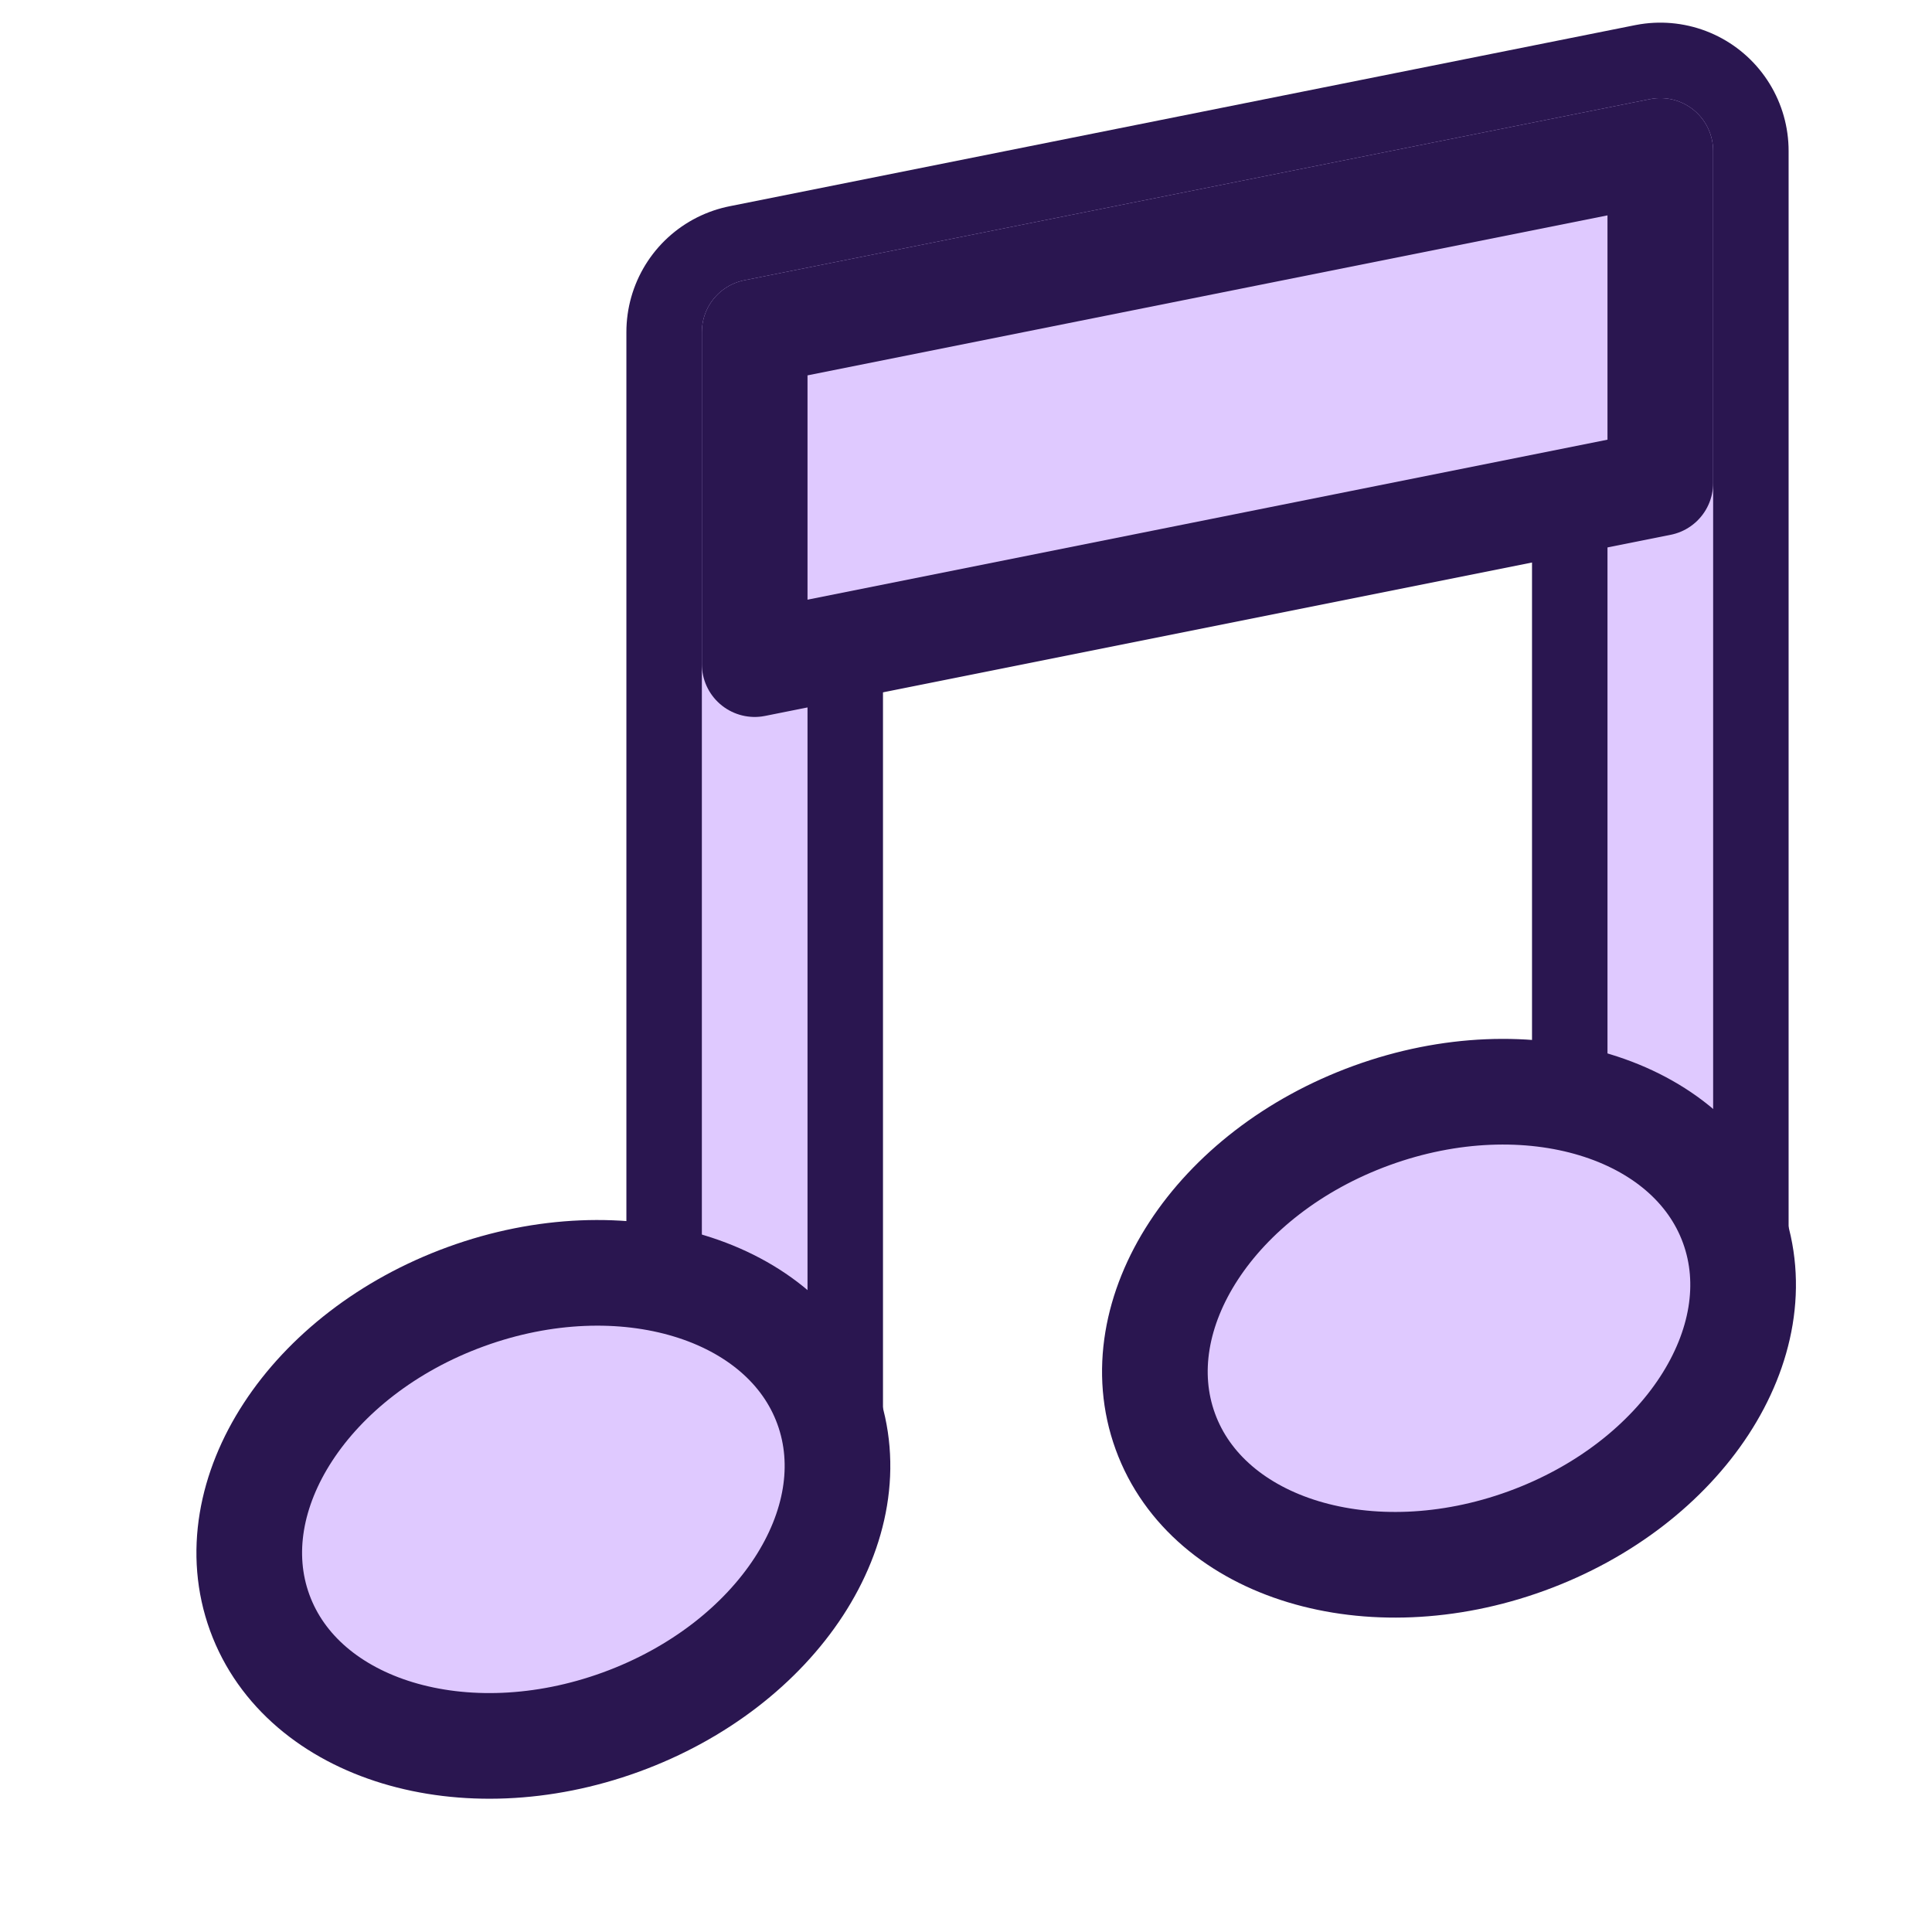
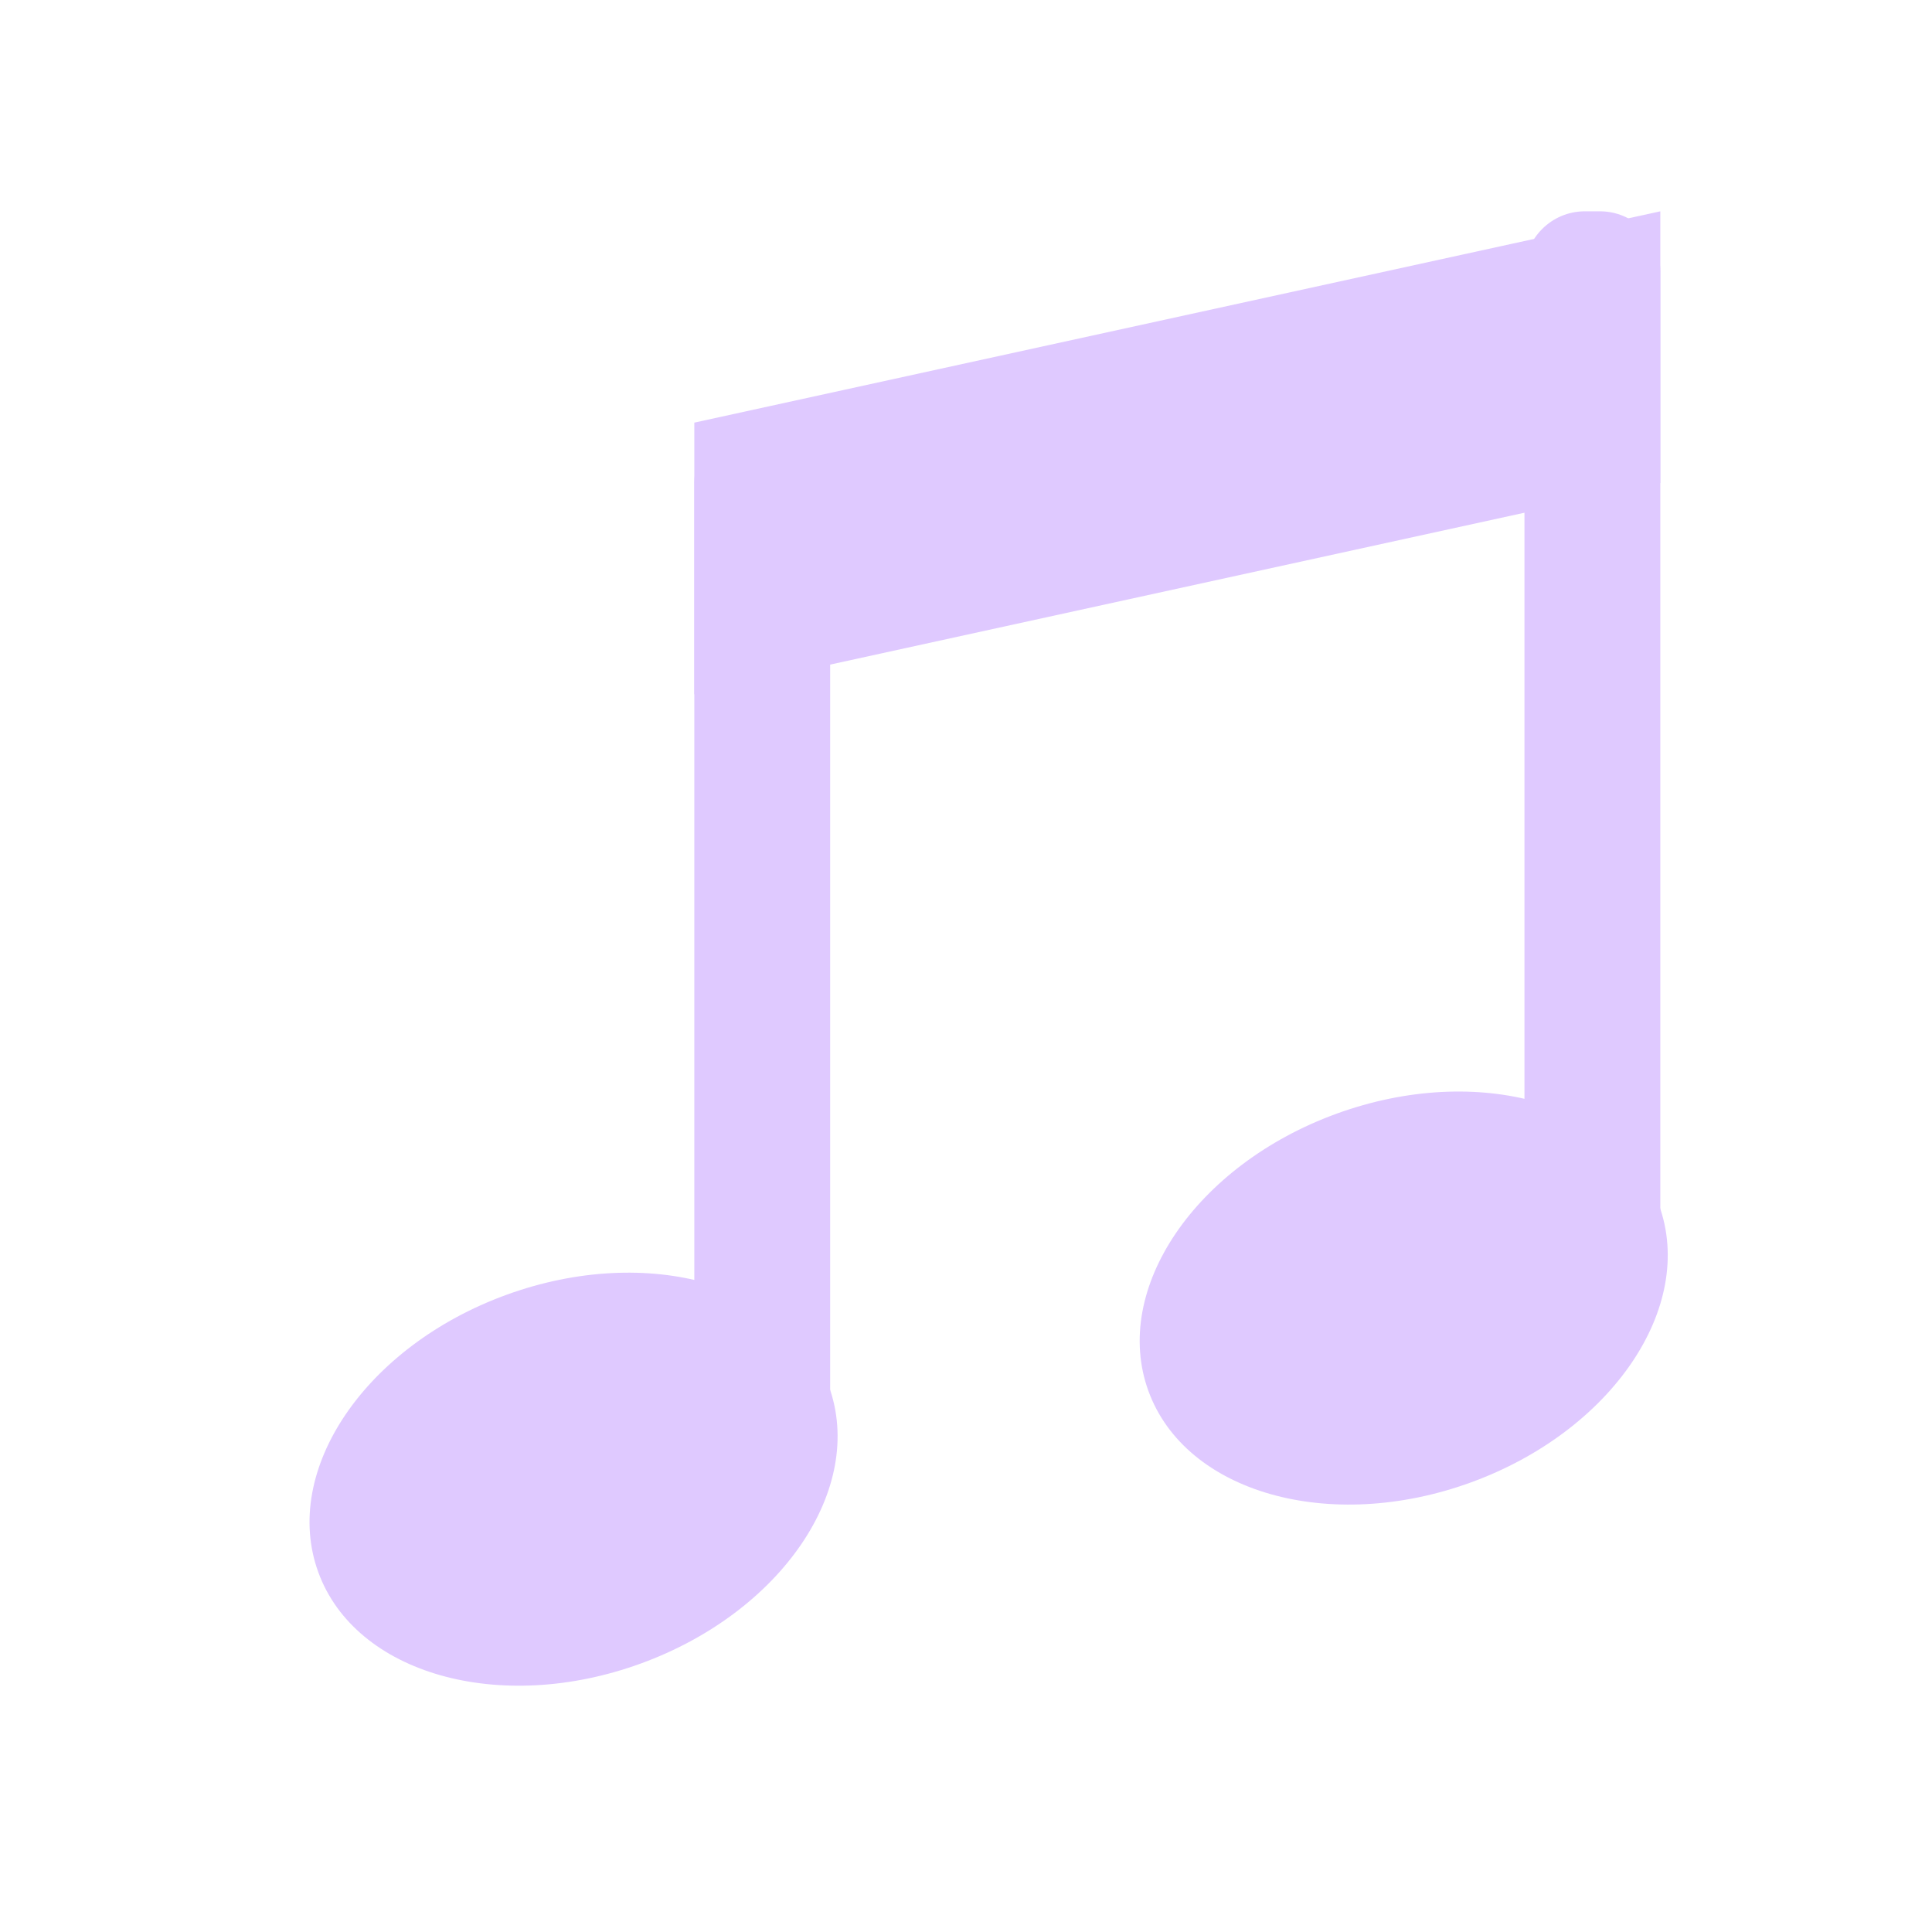
<svg xmlns="http://www.w3.org/2000/svg" viewBox="0 0 128 128">
-   <path d="M50 96 V22 L110 10 V84" fill="none" stroke="#2a1650" stroke-width="17" stroke-linejoin="round" />
-   <path d="M50 96 V22 L110 10 V84" fill="none" stroke="#dfc9ff" stroke-width="7" stroke-linejoin="round" />
-   <path d="M50 22 L110 10 V32 L50 44 Z" fill="#dfc9ff" stroke="#2a1650" stroke-width="7" stroke-linejoin="round" stroke-linecap="round" />
-   <ellipse cx="36" cy="100" rx="20" ry="15" transform="rotate(-20 36 100)" fill="#dfc9ff" stroke="#2a1650" stroke-width="7" stroke-linejoin="round" stroke-linecap="round" />
-   <ellipse cx="96" cy="88" rx="20" ry="15" transform="rotate(-20 96 88)" fill="#dfc9ff" stroke="#2a1650" stroke-width="7" stroke-linejoin="round" stroke-linecap="round" />
+   <g fill="#dfc9ff">
+     <path d="M46 28 L110 14 V32 L46 46 Z" />
+     <rect x="46" y="28" width="9" height="70" rx="4" />
+     <rect x="101" y="14" width="9" height="72" rx="4" />
+     <ellipse cx="38" cy="98" rx="18" ry="13" transform="rotate(-20 38 98)" />
+     <ellipse cx="93" cy="86" rx="18" ry="13" transform="rotate(-20 93 86)" />
+   </g>
</svg>
